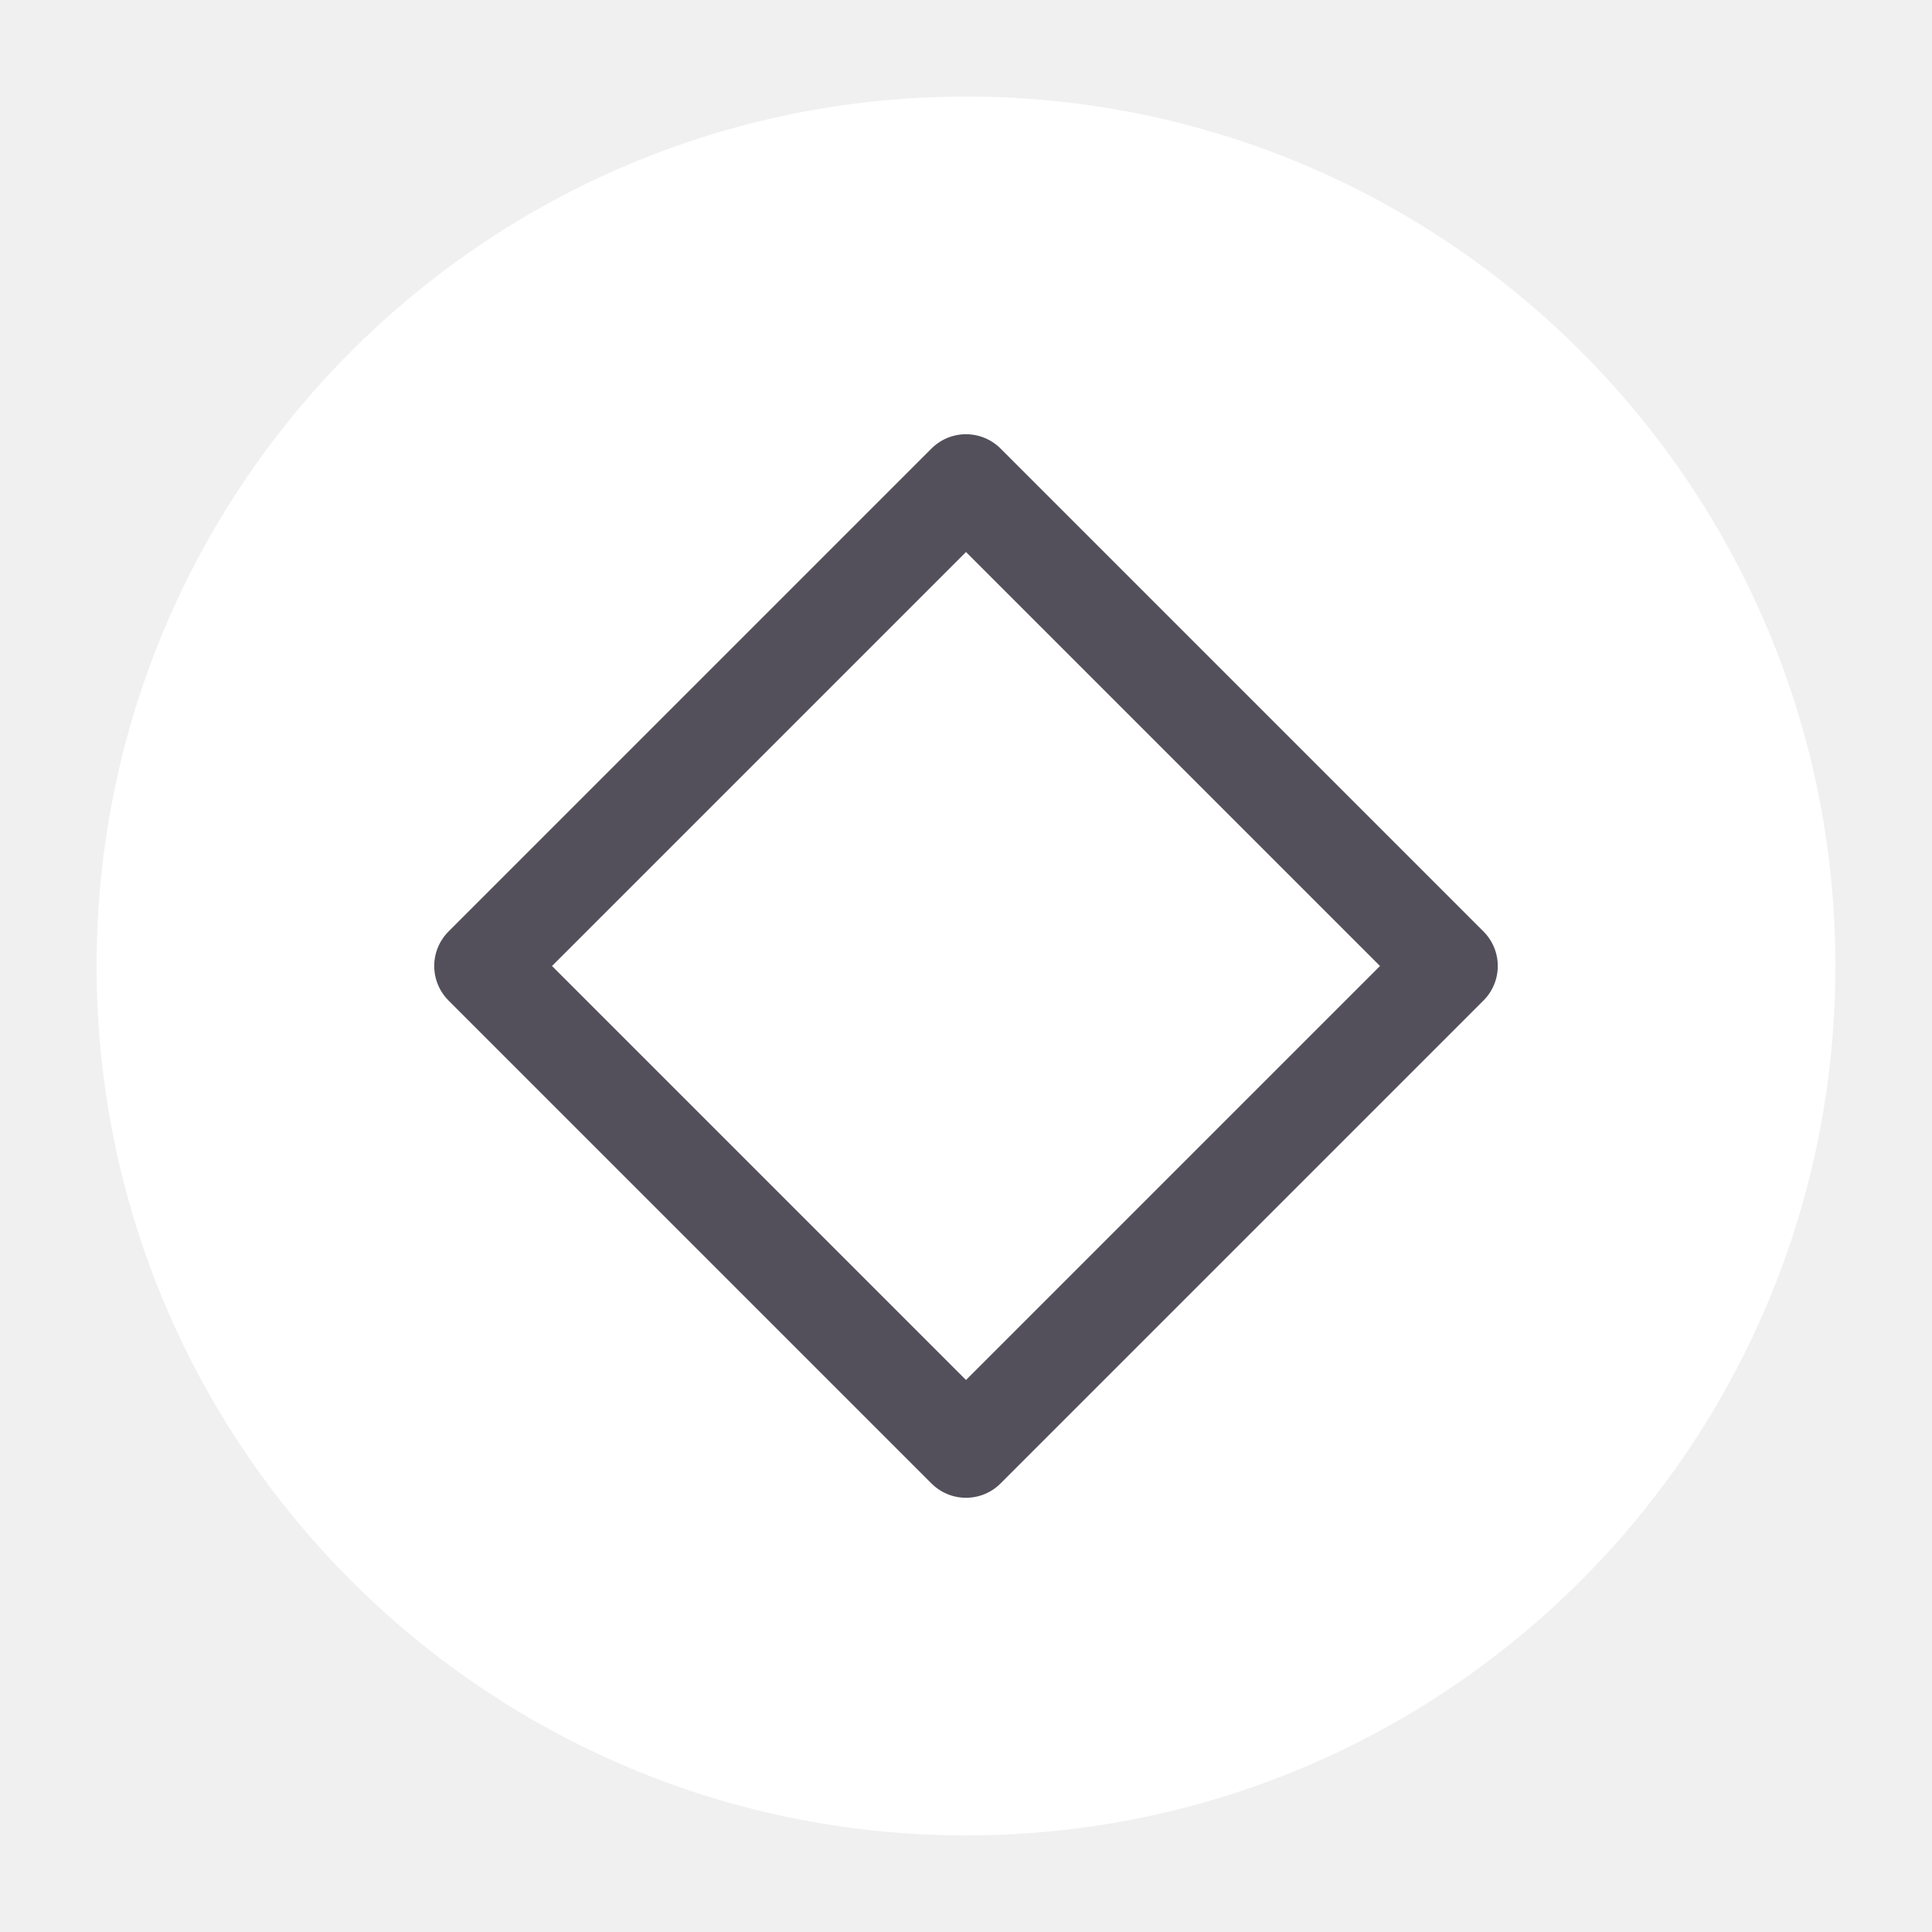
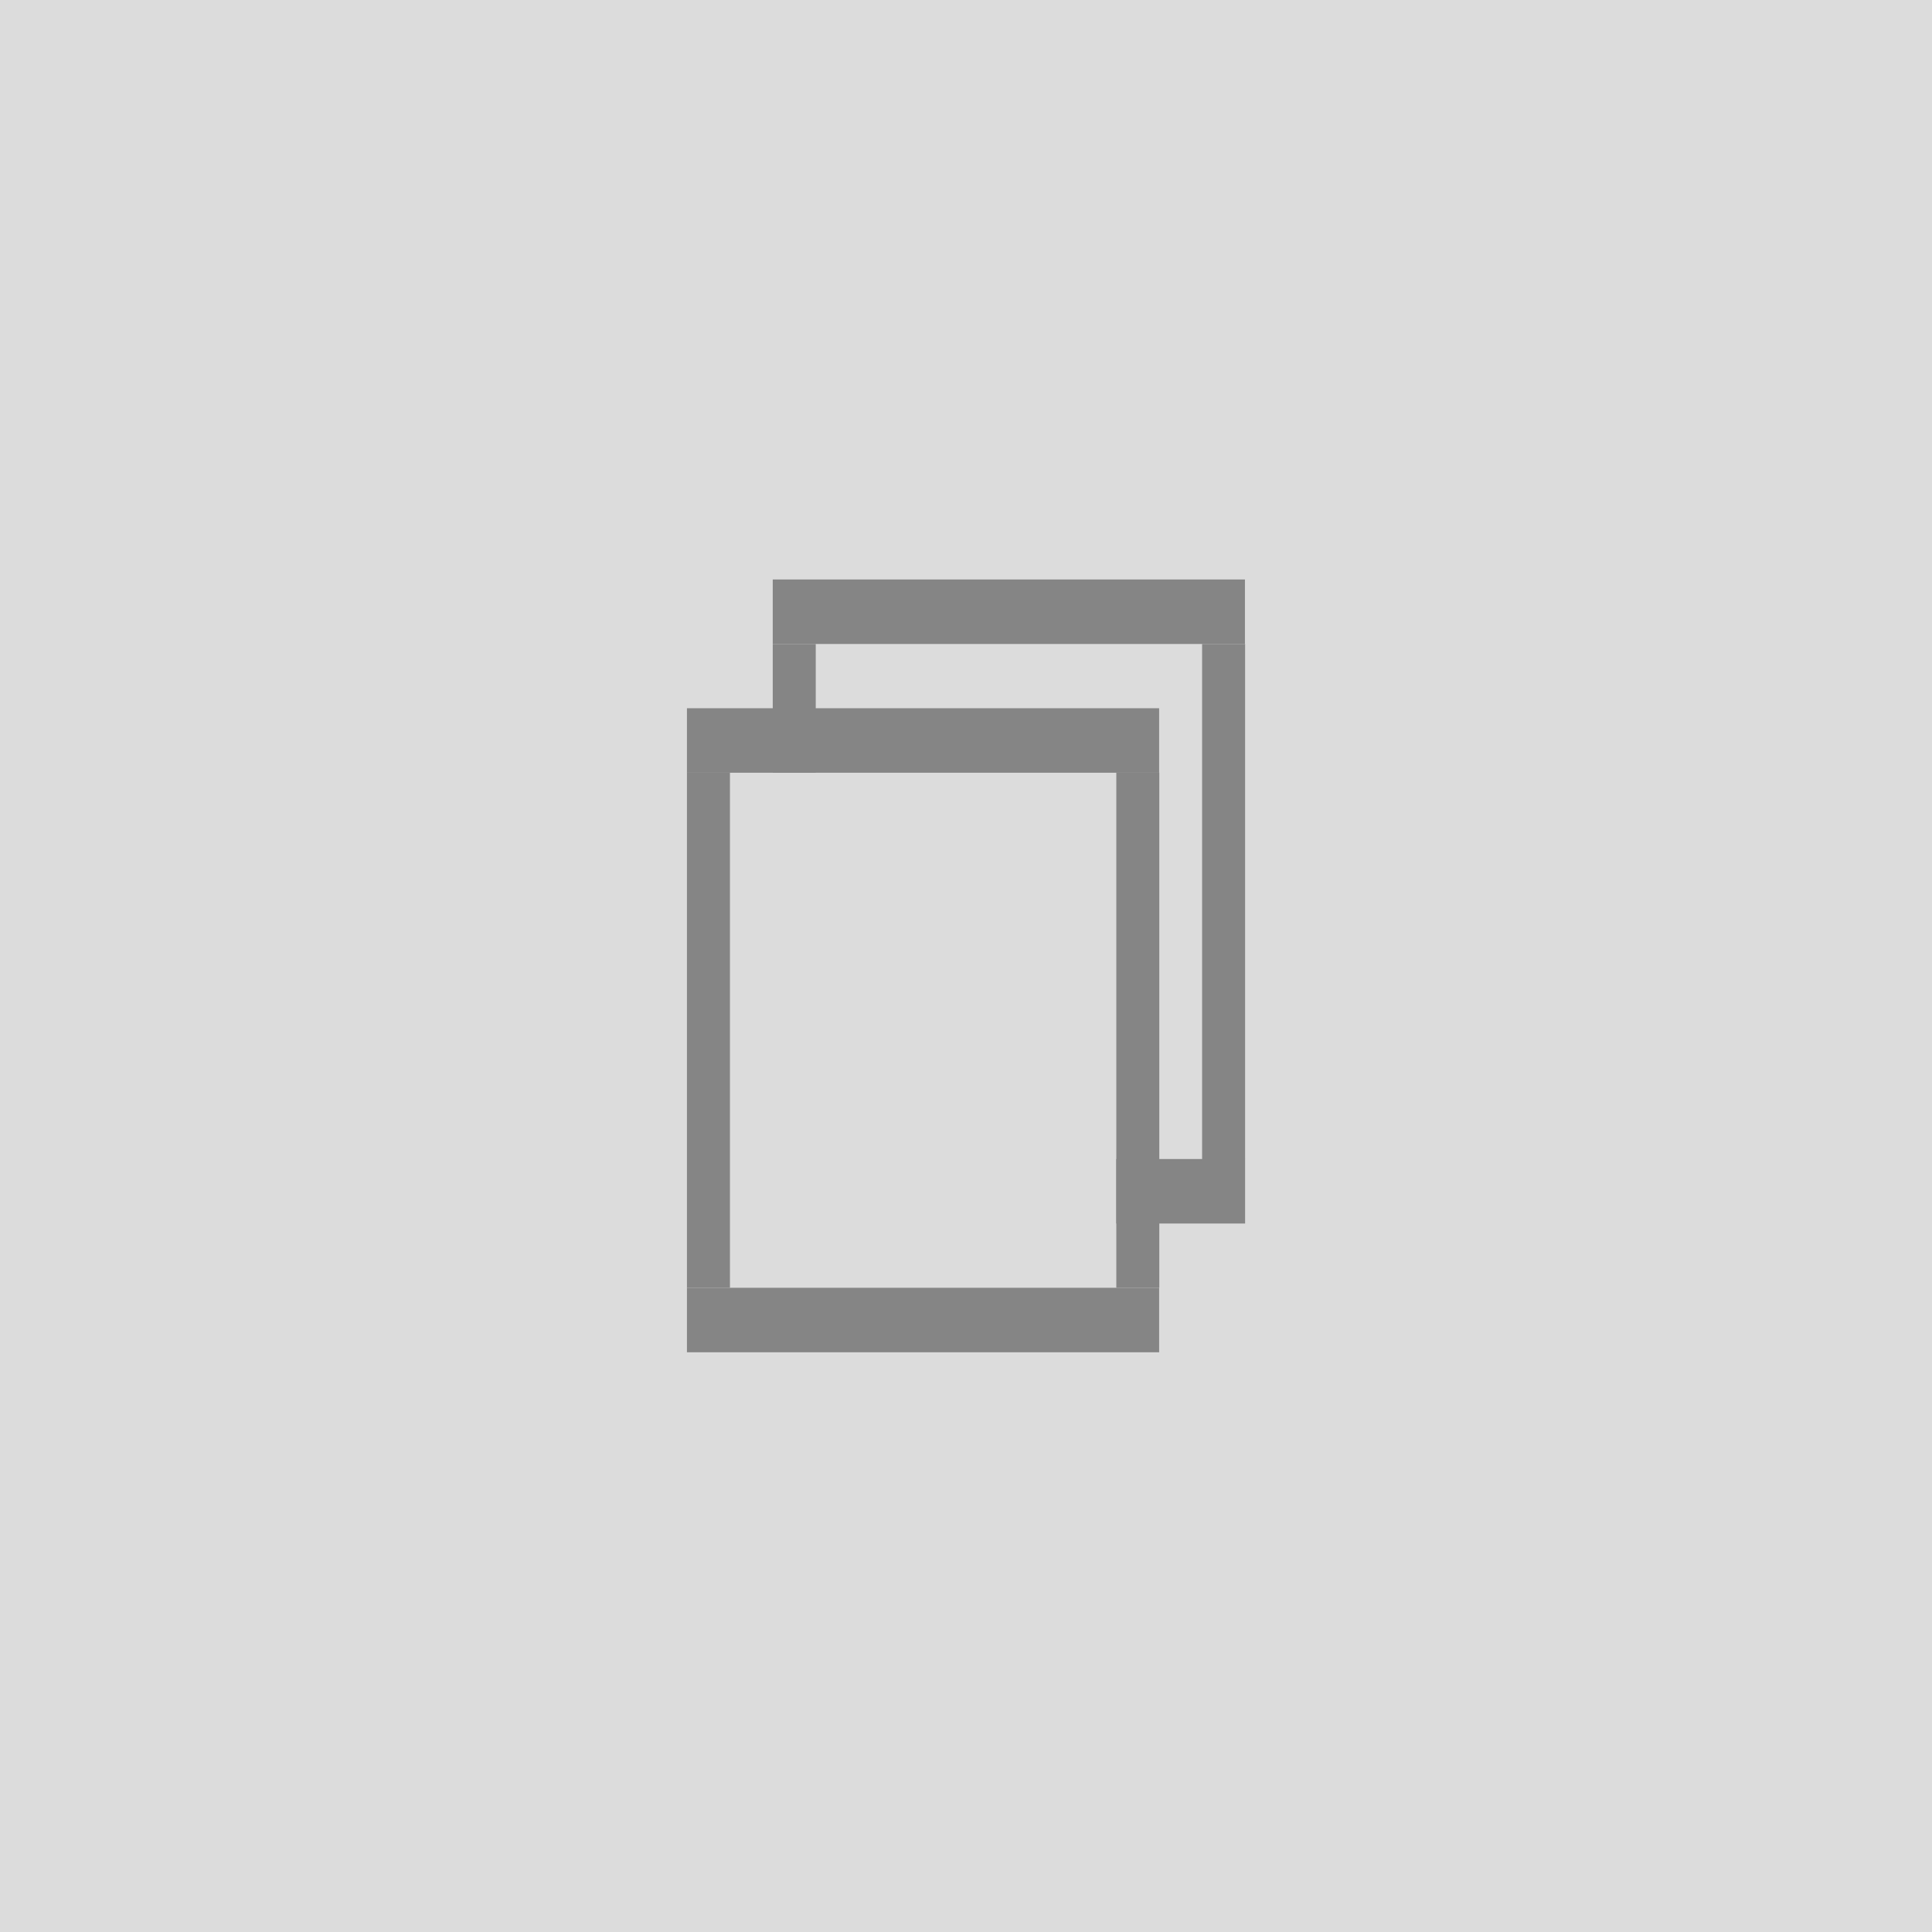
<svg xmlns="http://www.w3.org/2000/svg" viewBox="0 0 50 50" version="1.2" baseProfile="tiny">
  <defs>
</defs>
  <g fill="none" stroke="black" stroke-width="1" fill-rule="evenodd" stroke-linecap="square" stroke-linejoin="bevel">
-     <g fill="#ffffff" fill-opacity="1" stroke="none" transform="matrix(2.5,0,0,2.5,2.5,2.5)" font-family="Segoe UI" font-size="10" font-weight="400" font-style="normal">
-       <circle cx="9" cy="9" r="9" />
+     <g fill="#dcdcdc" fill-opacity="1" stroke="none" transform="matrix(1.11111,0,0,1.66667,-50,-116.667)" font-family="DroidSansMono Nerd Font" font-size="10" font-weight="400" font-style="normal">
+       <rect x="45" y="70" width="45" height="30" />
    </g>
-     <g fill="none" stroke="#080413" stroke-opacity="0.694" stroke-width="1.01" stroke-linecap="round" stroke-linejoin="round" transform="matrix(2.5,0,0,2.5,2.5,2.5)" font-family="Segoe UI" font-size="10" font-weight="400" font-style="normal">
-       <path vector-effect="none" fill-rule="evenodd" d="M4,9 L9,4 L14,9 L9,14 L4,9" />
+     <g fill="#858585" fill-opacity="1" stroke="none" transform="matrix(4.19948,0,0,6.29921,-1.11111,-1820.87)" font-family="DroidSansMono Nerd Font" font-size="10" font-weight="400" font-style="normal">
+       <rect x="4.498" y="294.354" width="2.91" height="0.265" />
    </g>
-     <g fill="none" stroke="#000000" stroke-opacity="1" stroke-width="1" stroke-linecap="square" stroke-linejoin="bevel" transform="matrix(1,0,0,1,0,0)" font-family="Segoe UI" font-size="10" font-weight="400" font-style="normal">
+     <g fill="#858585" fill-opacity="1" stroke="none" transform="matrix(4.19948,0,0,6.29921,-1.11111,-1820.87)" font-family="DroidSansMono Nerd Font" font-size="10" font-weight="400" font-style="normal">
+       <rect x="4.498" y="291.973" width="2.91" height="0.265" />
+     </g>
+     <g fill="#858585" fill-opacity="1" stroke="none" transform="matrix(4.19948,0,0,6.29921,-1.11111,-1820.87)" font-family="DroidSansMono Nerd Font" font-size="10" font-weight="400" font-style="normal">
+       <rect x="4.498" y="292.237" width="0.265" height="2.117" />
+     </g>
+     <g fill="#858585" fill-opacity="1" stroke="none" transform="matrix(4.19948,0,0,6.29921,-1.11111,-1820.87)" font-family="DroidSansMono Nerd Font" font-size="10" font-weight="400" font-style="normal">
+       <rect x="7.144" y="292.237" width="0.265" height="2.117" />
+     </g>
+     <g fill="#858585" fill-opacity="1" stroke="none" transform="matrix(4.19948,0,0,6.29921,-34.7921,-1818.47)" font-family="DroidSansMono Nerd Font" font-size="10" font-weight="400" font-style="normal">
+       <rect x="15.164" y="293.444" width="0.794" height="0.265" />
+     </g>
+     <g fill="#858585" fill-opacity="1" stroke="none" transform="matrix(4.19948,0,0,6.29921,-34.7921,-1818.47)" font-family="DroidSansMono Nerd Font" font-size="10" font-weight="400" font-style="normal">
+       <rect x="13.047" y="291.063" width="2.91" height="0.265" />
+     </g>
+     <g fill="#858585" fill-opacity="1" stroke="none" transform="matrix(4.19948,0,0,6.29921,-34.7921,-1818.47)" font-family="DroidSansMono Nerd Font" font-size="10" font-weight="400" font-style="normal">
+       <rect x="13.047" y="291.328" width="0.265" height="0.529" />
+     </g>
+     <g fill="#858585" fill-opacity="1" stroke="none" transform="matrix(4.19948,0,0,6.29921,-34.7921,-1818.47)" font-family="DroidSansMono Nerd Font" font-size="10" font-weight="400" font-style="normal">
+       <rect x="15.693" y="291.328" width="0.265" height="2.117" />
+     </g>
+     <g fill="none" stroke="#000000" stroke-opacity="1" stroke-width="1" stroke-linecap="square" stroke-linejoin="bevel" transform="matrix(1,0,0,1,0,0)" font-family="DroidSansMono Nerd Font" font-size="10" font-weight="400" font-style="normal">
</g>
  </g>
</svg>
